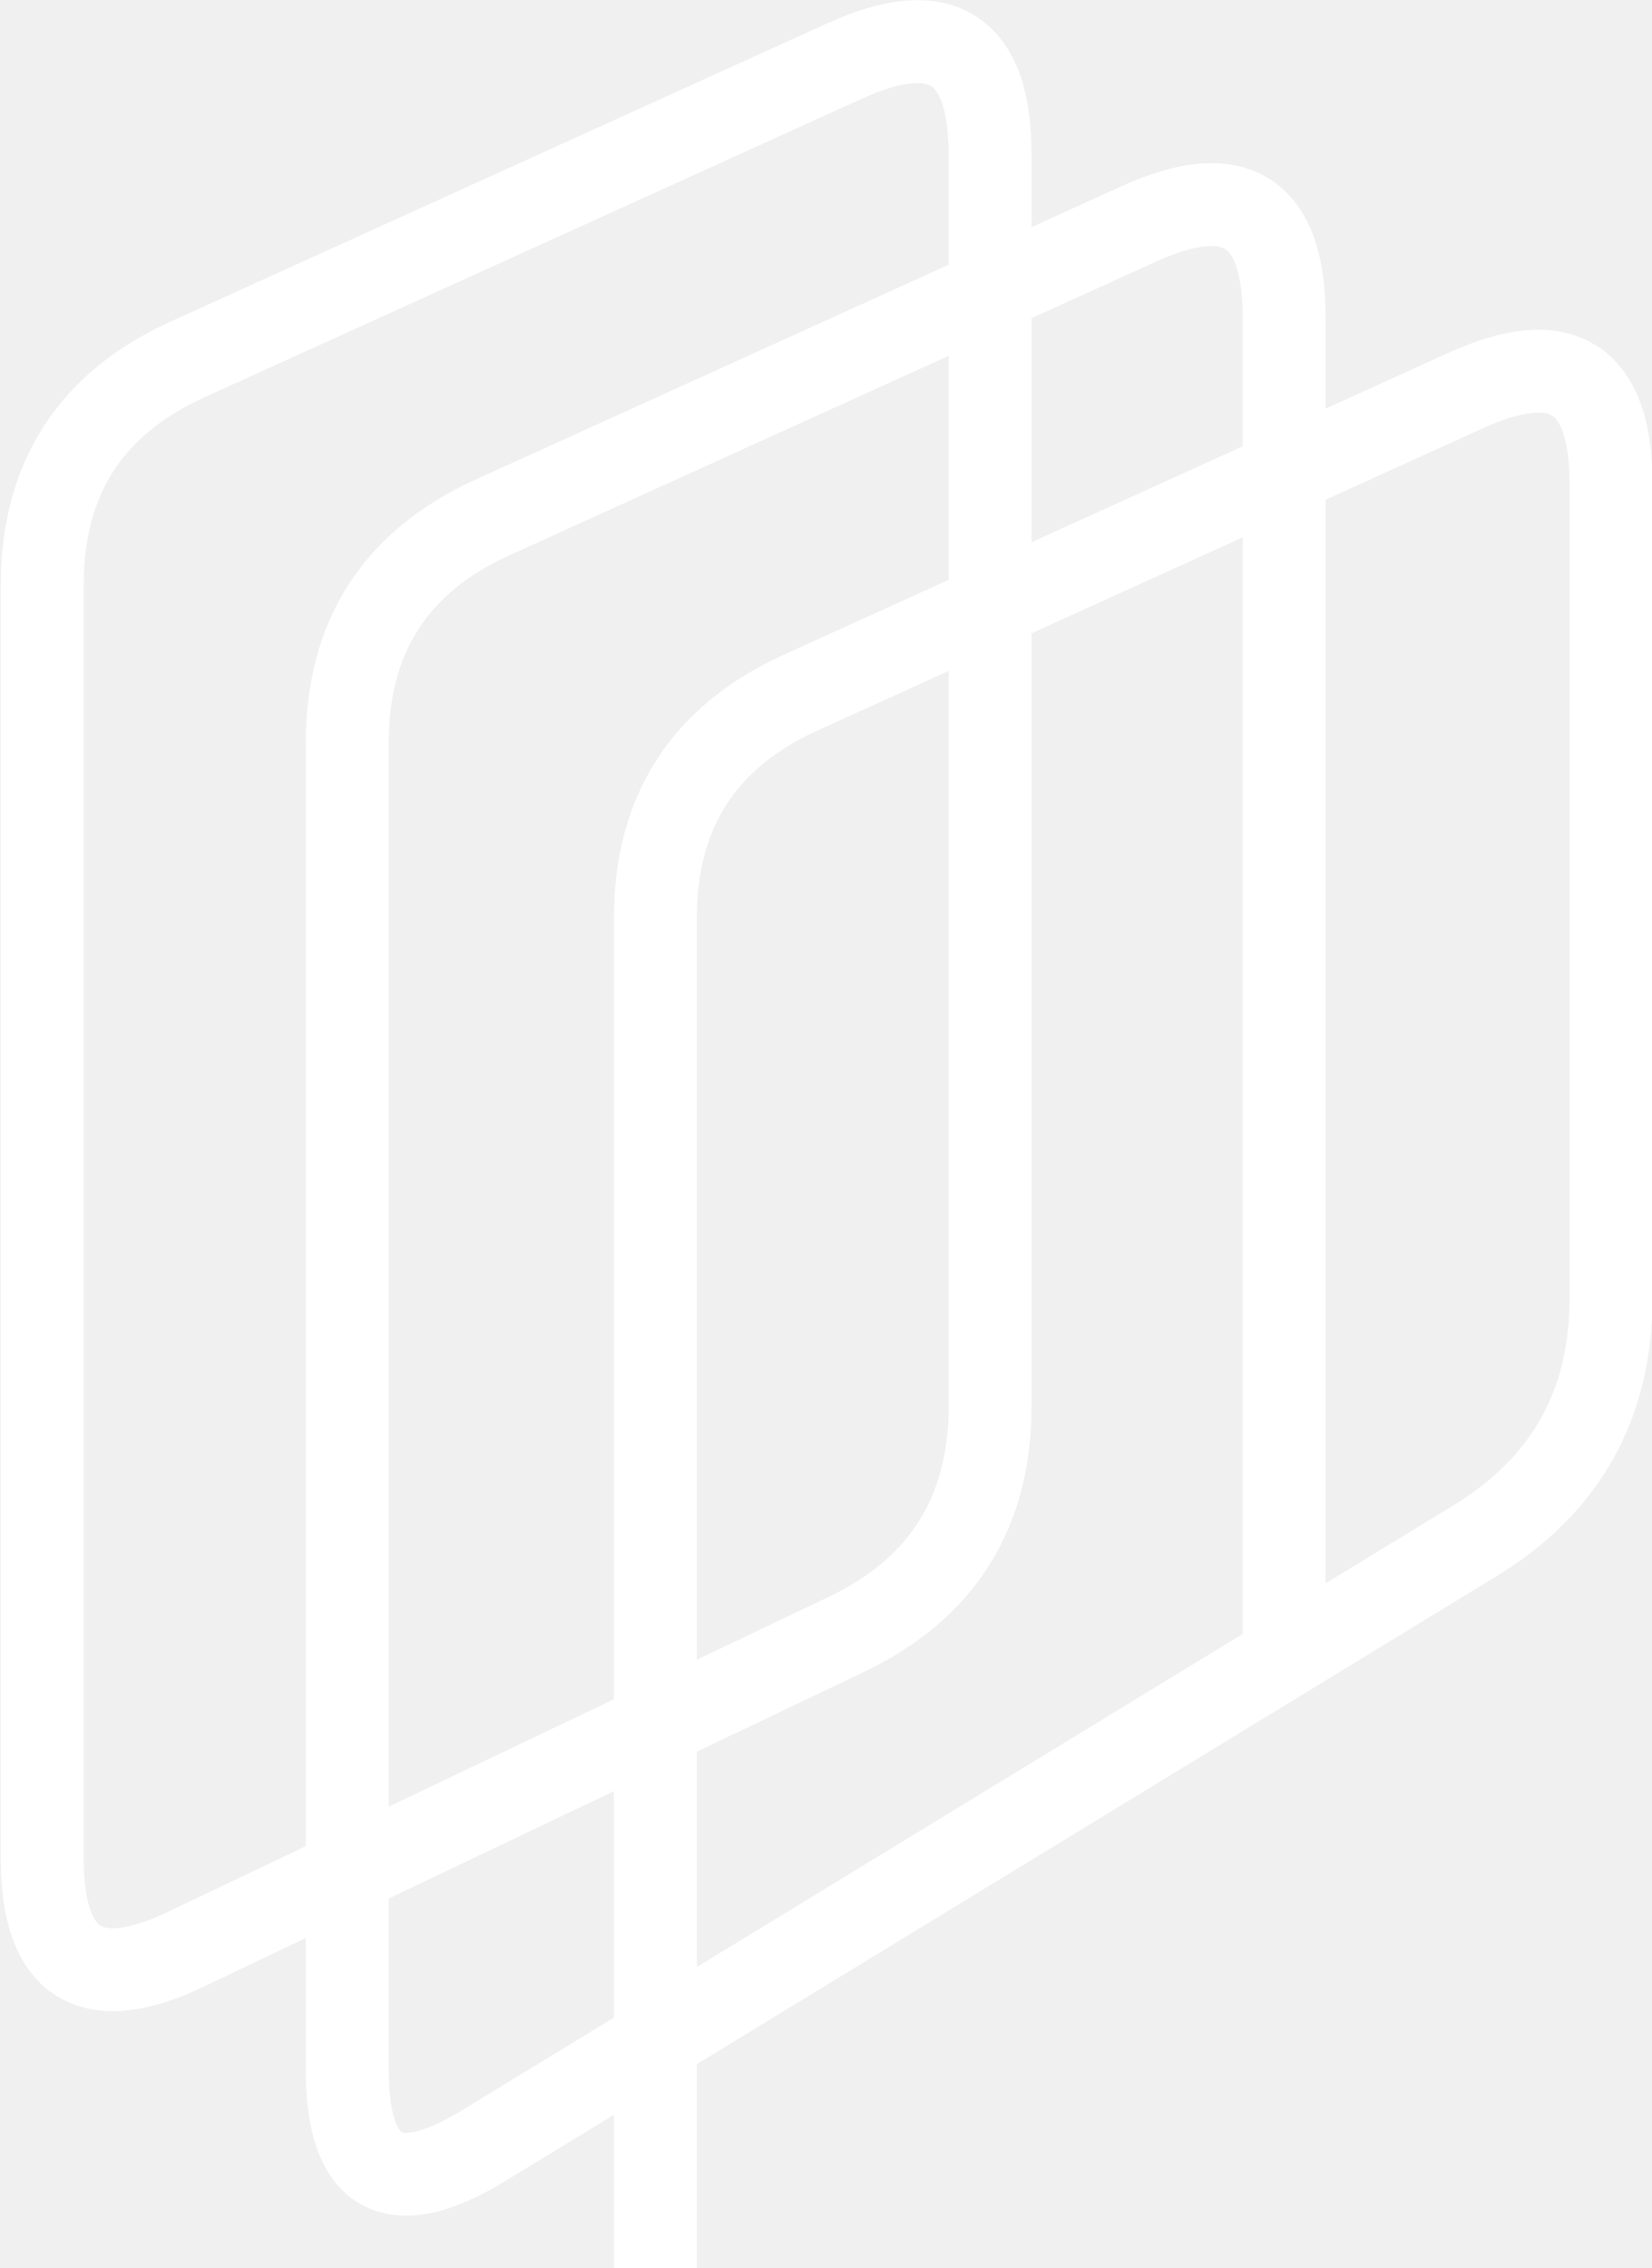
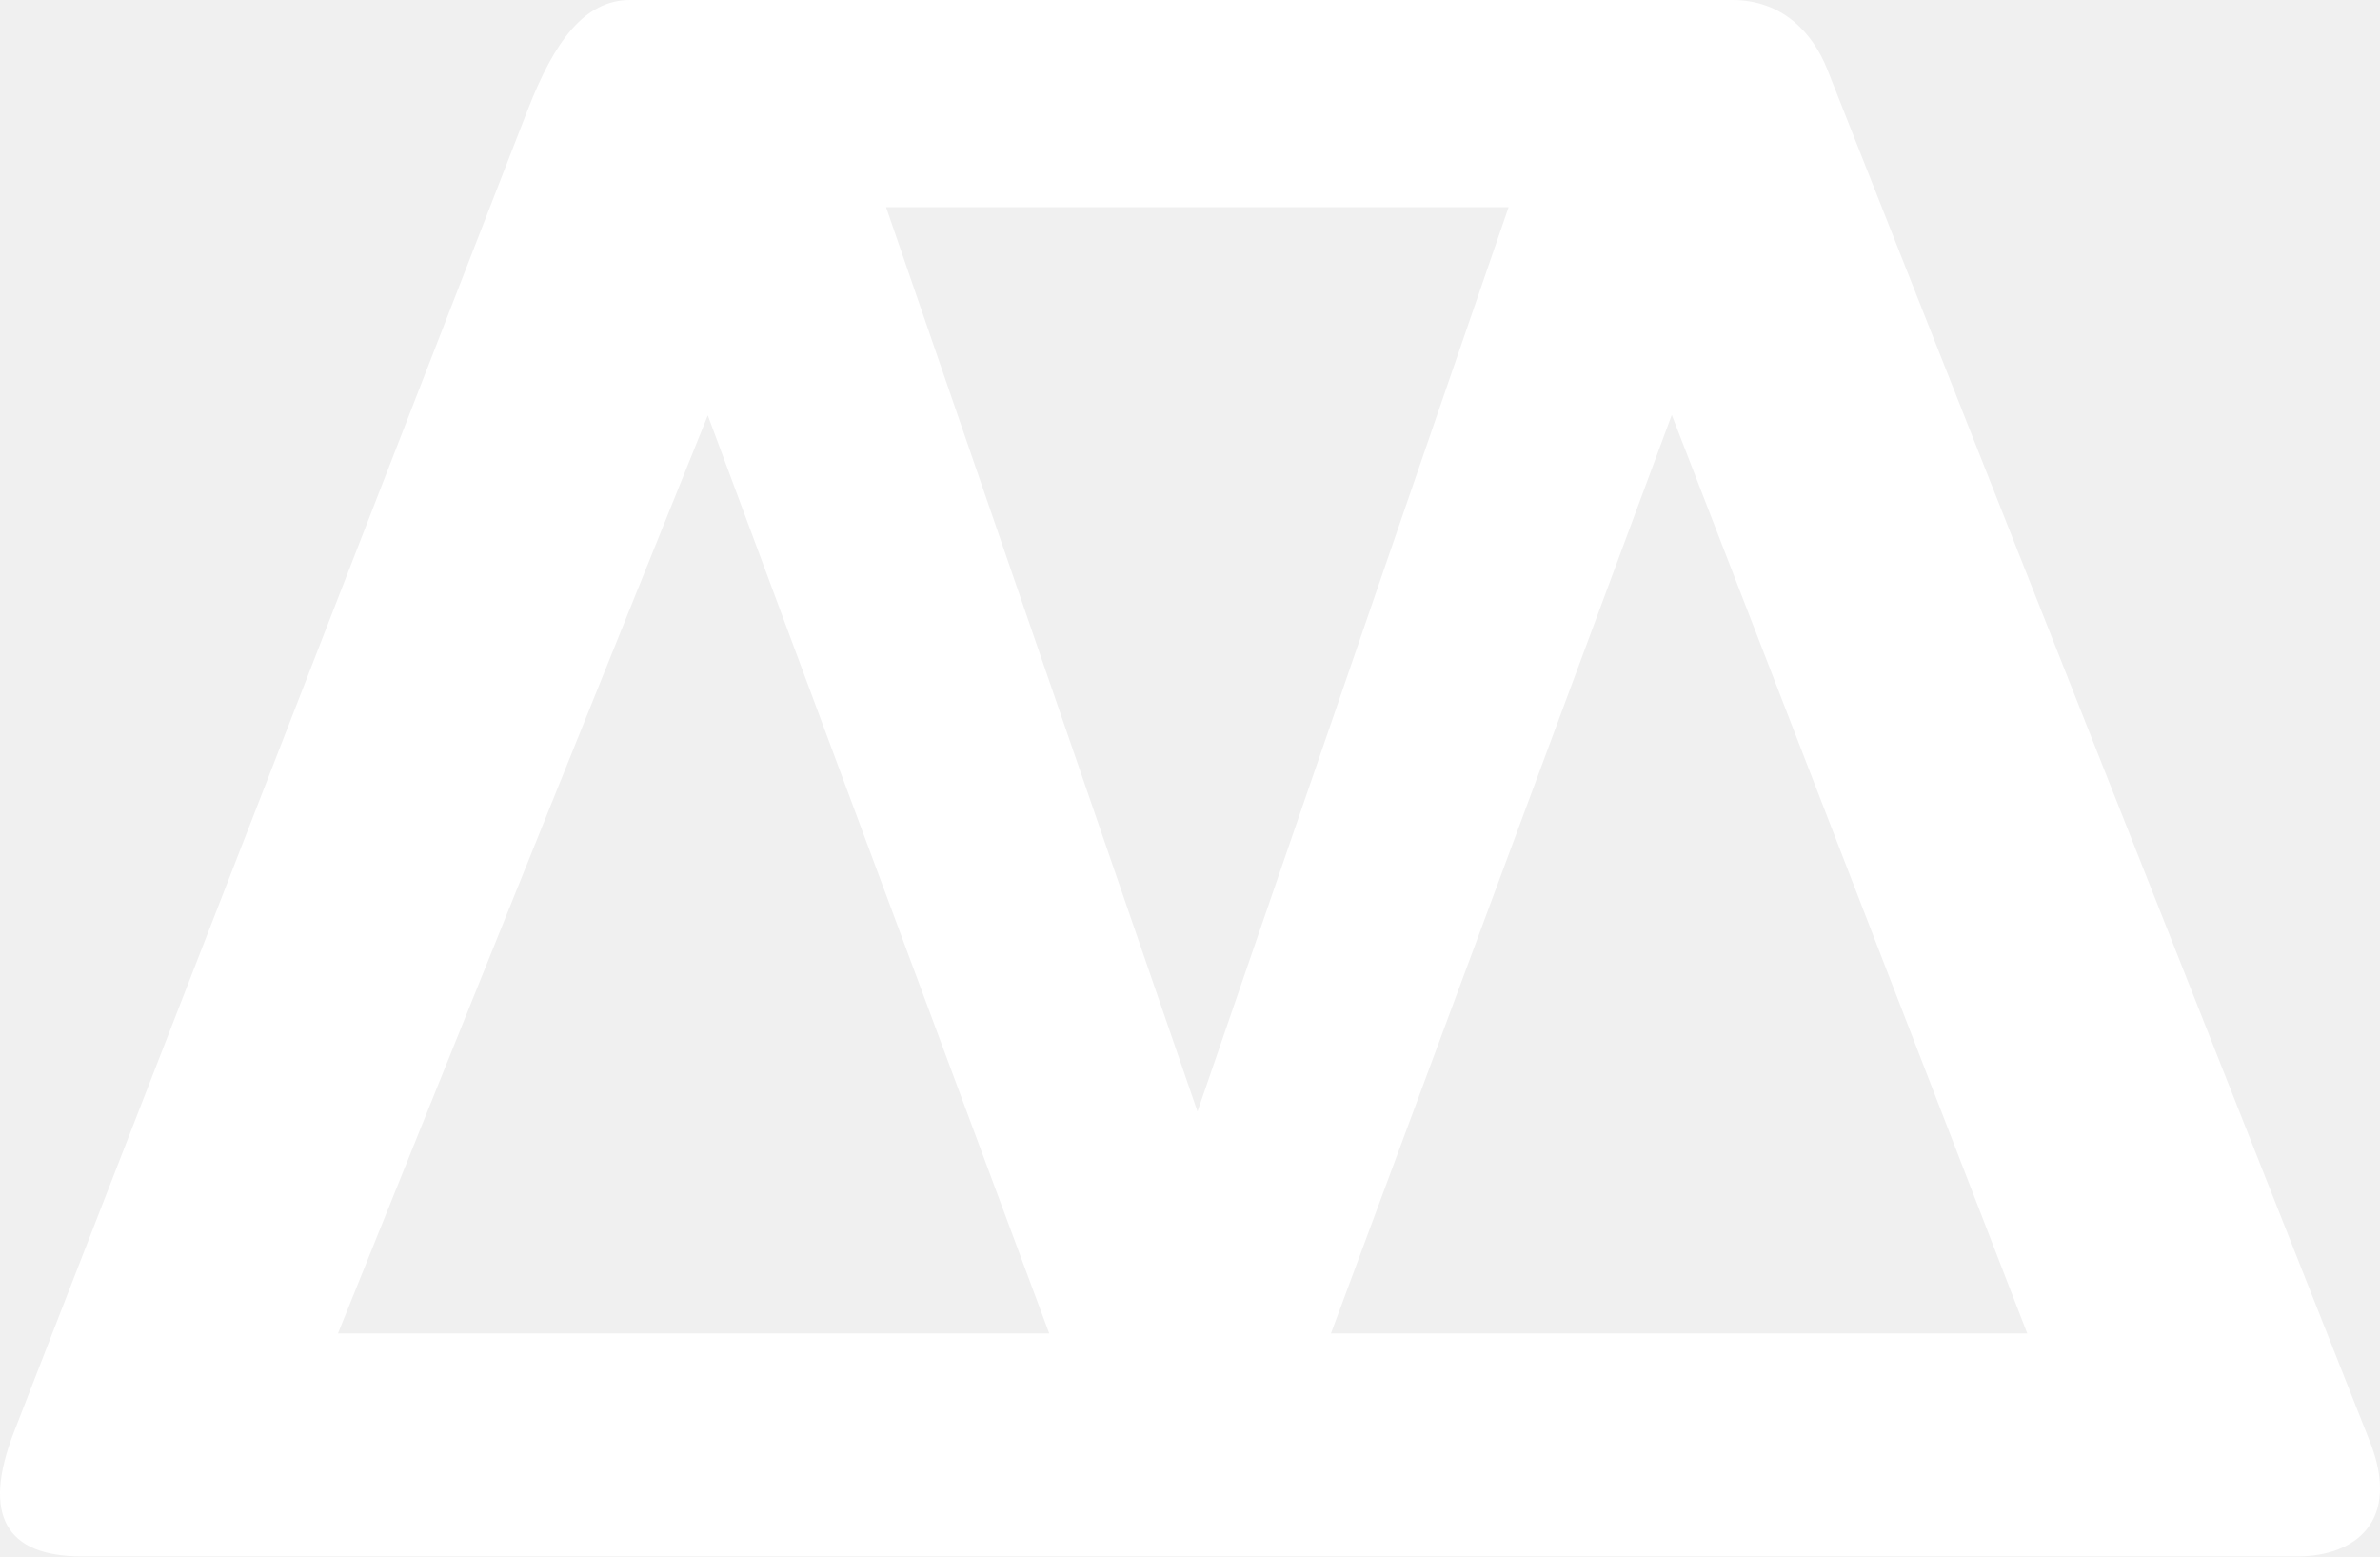
- <svg xmlns="http://www.w3.org/2000/svg" viewBox="0 0 528 725" role="img" aria-labelledby="title description">
-   <g id="medscale-frames" transform="translate(0.000 0.000) scale(1)" fill="none" stroke="#FFFFFF" stroke-width="26.5" stroke-linejoin="round" stroke-linecap="butt">
-     <path d="M13.5 390.5L13.5 187Q13.5 136 59.93 114.91L270.07 19.47Q316.5 -1.62 316.5 49.38L316.5 449.56Q316.5 500.56 270.46 522.51L59.54 623.05Q13.5 645 13.5 594Z" />
-     <path d="M209.5 725L209.5 293.5Q209.5 242.5 255.93 221.41L468.57 124.83Q515 103.74 515 154.74L515 415Q515 466 471.46 492.56L154.54 685.94Q111 712.5 111 661.5L111 237.5Q111 186.5 157.43 165.41L364.07 71.56Q410.5 50.47 410.5 101.47L410.5 529.76" />
+ <svg xmlns="http://www.w3.org/2000/svg" viewBox="0 0 796.35 520.61" role="img" aria-labelledby="title description">
+   <g id="medscale-symbol" transform="translate(0.000 0.000) scale(1)" fill="#FFFFFF" fill-rule="evenodd">
+     <path d="M210.83 0L579.63 0C596.18 0 606.46 10.69 611.45 23.3L792.93 482.11C803.53 508.91 787.93 520.61 768.81 520.61L27.28 520.61C2.08 520.61 -6.18 506.94 4.68 479L176.62 36.63C185.41 14.02 195.49 0 210.83 0ZM296.48 69.3L504.78 69.3L400.68 371.8ZM236.83 138.95L351.08 446.05L113.08 446.05ZM559.38 138.8L678.33 446.05L445.33 446.05Z" />
  </g>
</svg>
